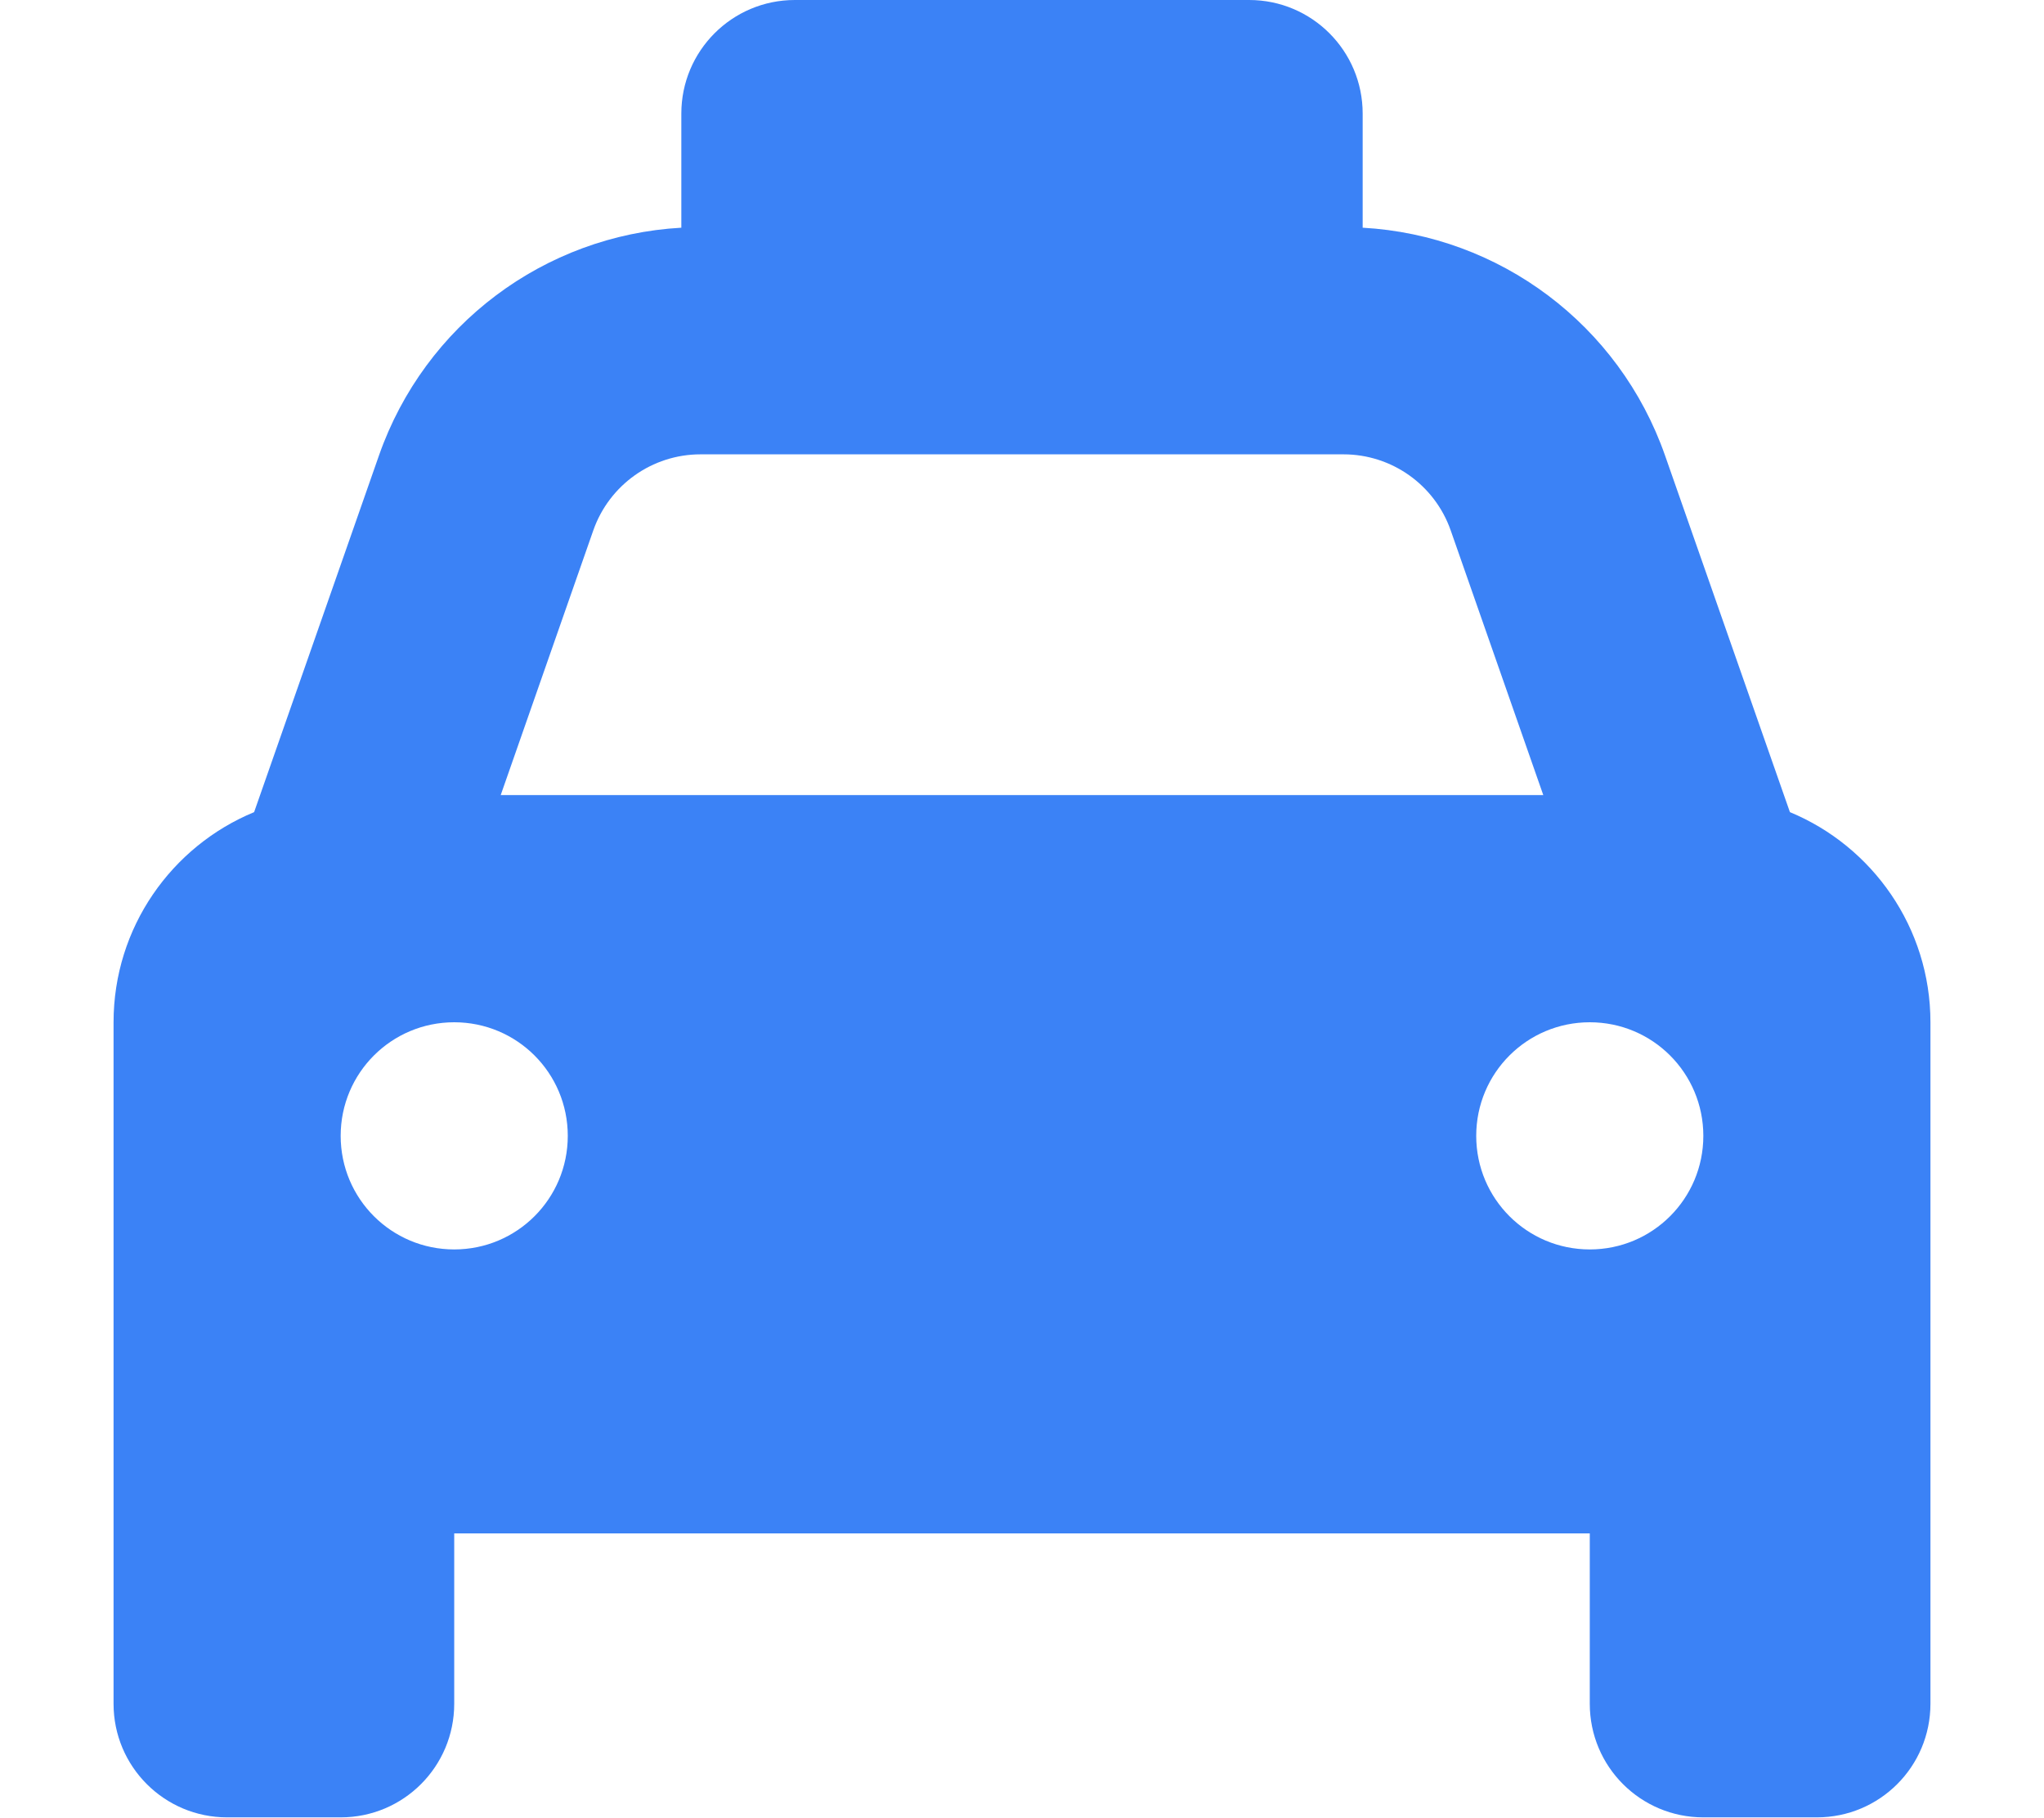
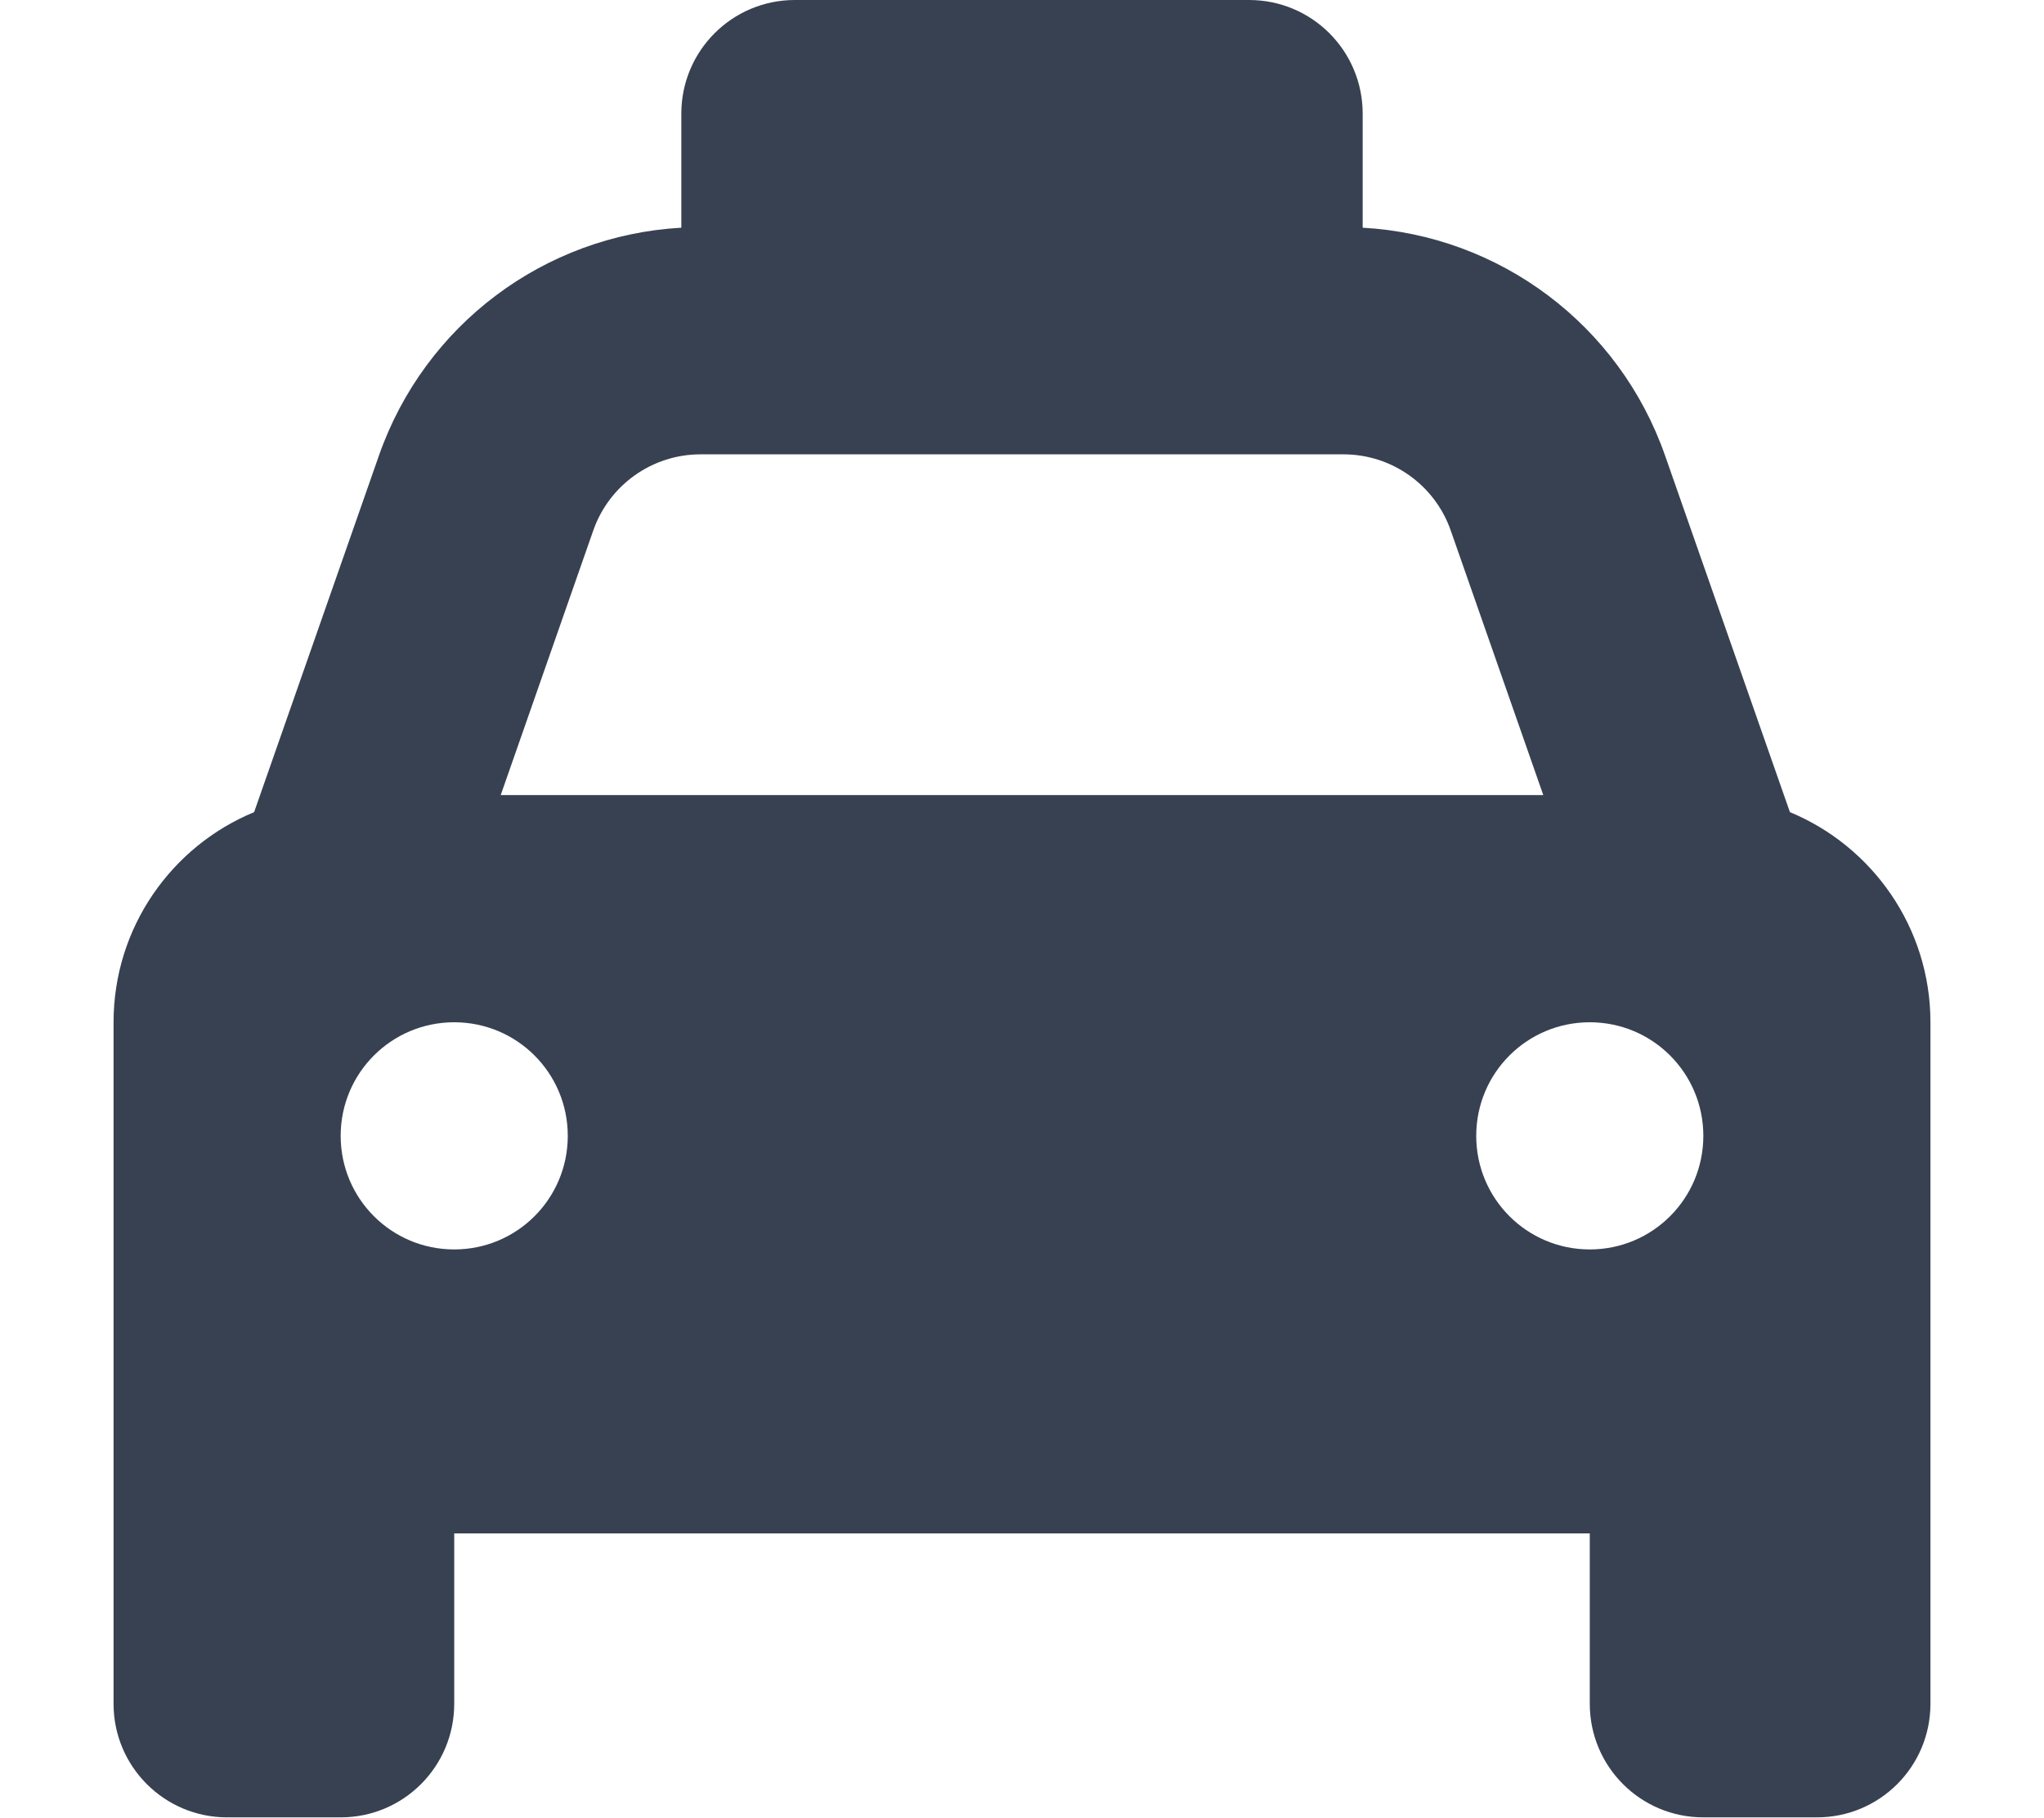
<svg xmlns="http://www.w3.org/2000/svg" viewBox="0 0 576 512">
-   <path fill="#3B82F6" d="M352 0C369.7 0 384 14.33 384 32V64L384 64.15C422.6 66.31 456.3 91.49 469.2 128.3L504.4 228.8C527.6 238.4 544 261.3 544 288V480C544 497.7 529.7 512 512 512H480C462.3 512 448 497.7 448 480V432H128V480C128 497.7 113.7 512 96 512H64C46.33 512 32 497.7 32 480V288C32 261.3 48.36 238.4 71.61 228.8L106.8 128.3C119.7 91.49 153.4 66.31 192 64.15L192 64V32C192 14.33 206.3 0 224 0L352 0zM197.4 128C183.8 128 171.7 136.6 167.2 149.4L141.1 224H434.9L408.8 149.4C404.3 136.6 392.2 128 378.6 128H197.4zM128 352C145.7 352 160 337.7 160 320C160 302.3 145.7 288 128 288C110.3 288 96 302.3 96 320C96 337.7 110.3 352 128 352zM448 288C430.3 288 416 302.3 416 320C416 337.7 430.3 352 448 352C465.7 352 480 337.7 480 320C480 302.3 465.7 288 448 288z" />
+   <path fill="#374151" d="M352 0C369.7 0 384 14.33 384 32V64L384 64.15C422.6 66.31 456.3 91.49 469.2 128.3L504.4 228.8C527.6 238.4 544 261.3 544 288V480C544 497.7 529.7 512 512 512H480C462.3 512 448 497.7 448 480V432H128V480C128 497.7 113.7 512 96 512H64C46.33 512 32 497.7 32 480V288C32 261.3 48.36 238.4 71.61 228.8L106.8 128.3C119.7 91.49 153.4 66.31 192 64.15L192 64V32C192 14.33 206.3 0 224 0L352 0zM197.4 128C183.8 128 171.7 136.6 167.2 149.4L141.1 224H434.9L408.8 149.4C404.3 136.6 392.2 128 378.6 128H197.4zM128 352C145.7 352 160 337.7 160 320C160 302.3 145.7 288 128 288C110.3 288 96 302.3 96 320C96 337.7 110.3 352 128 352zM448 288C430.3 288 416 302.3 416 320C416 337.7 430.3 352 448 352C465.7 352 480 337.7 480 320C480 302.3 465.7 288 448 288z" />
</svg>
